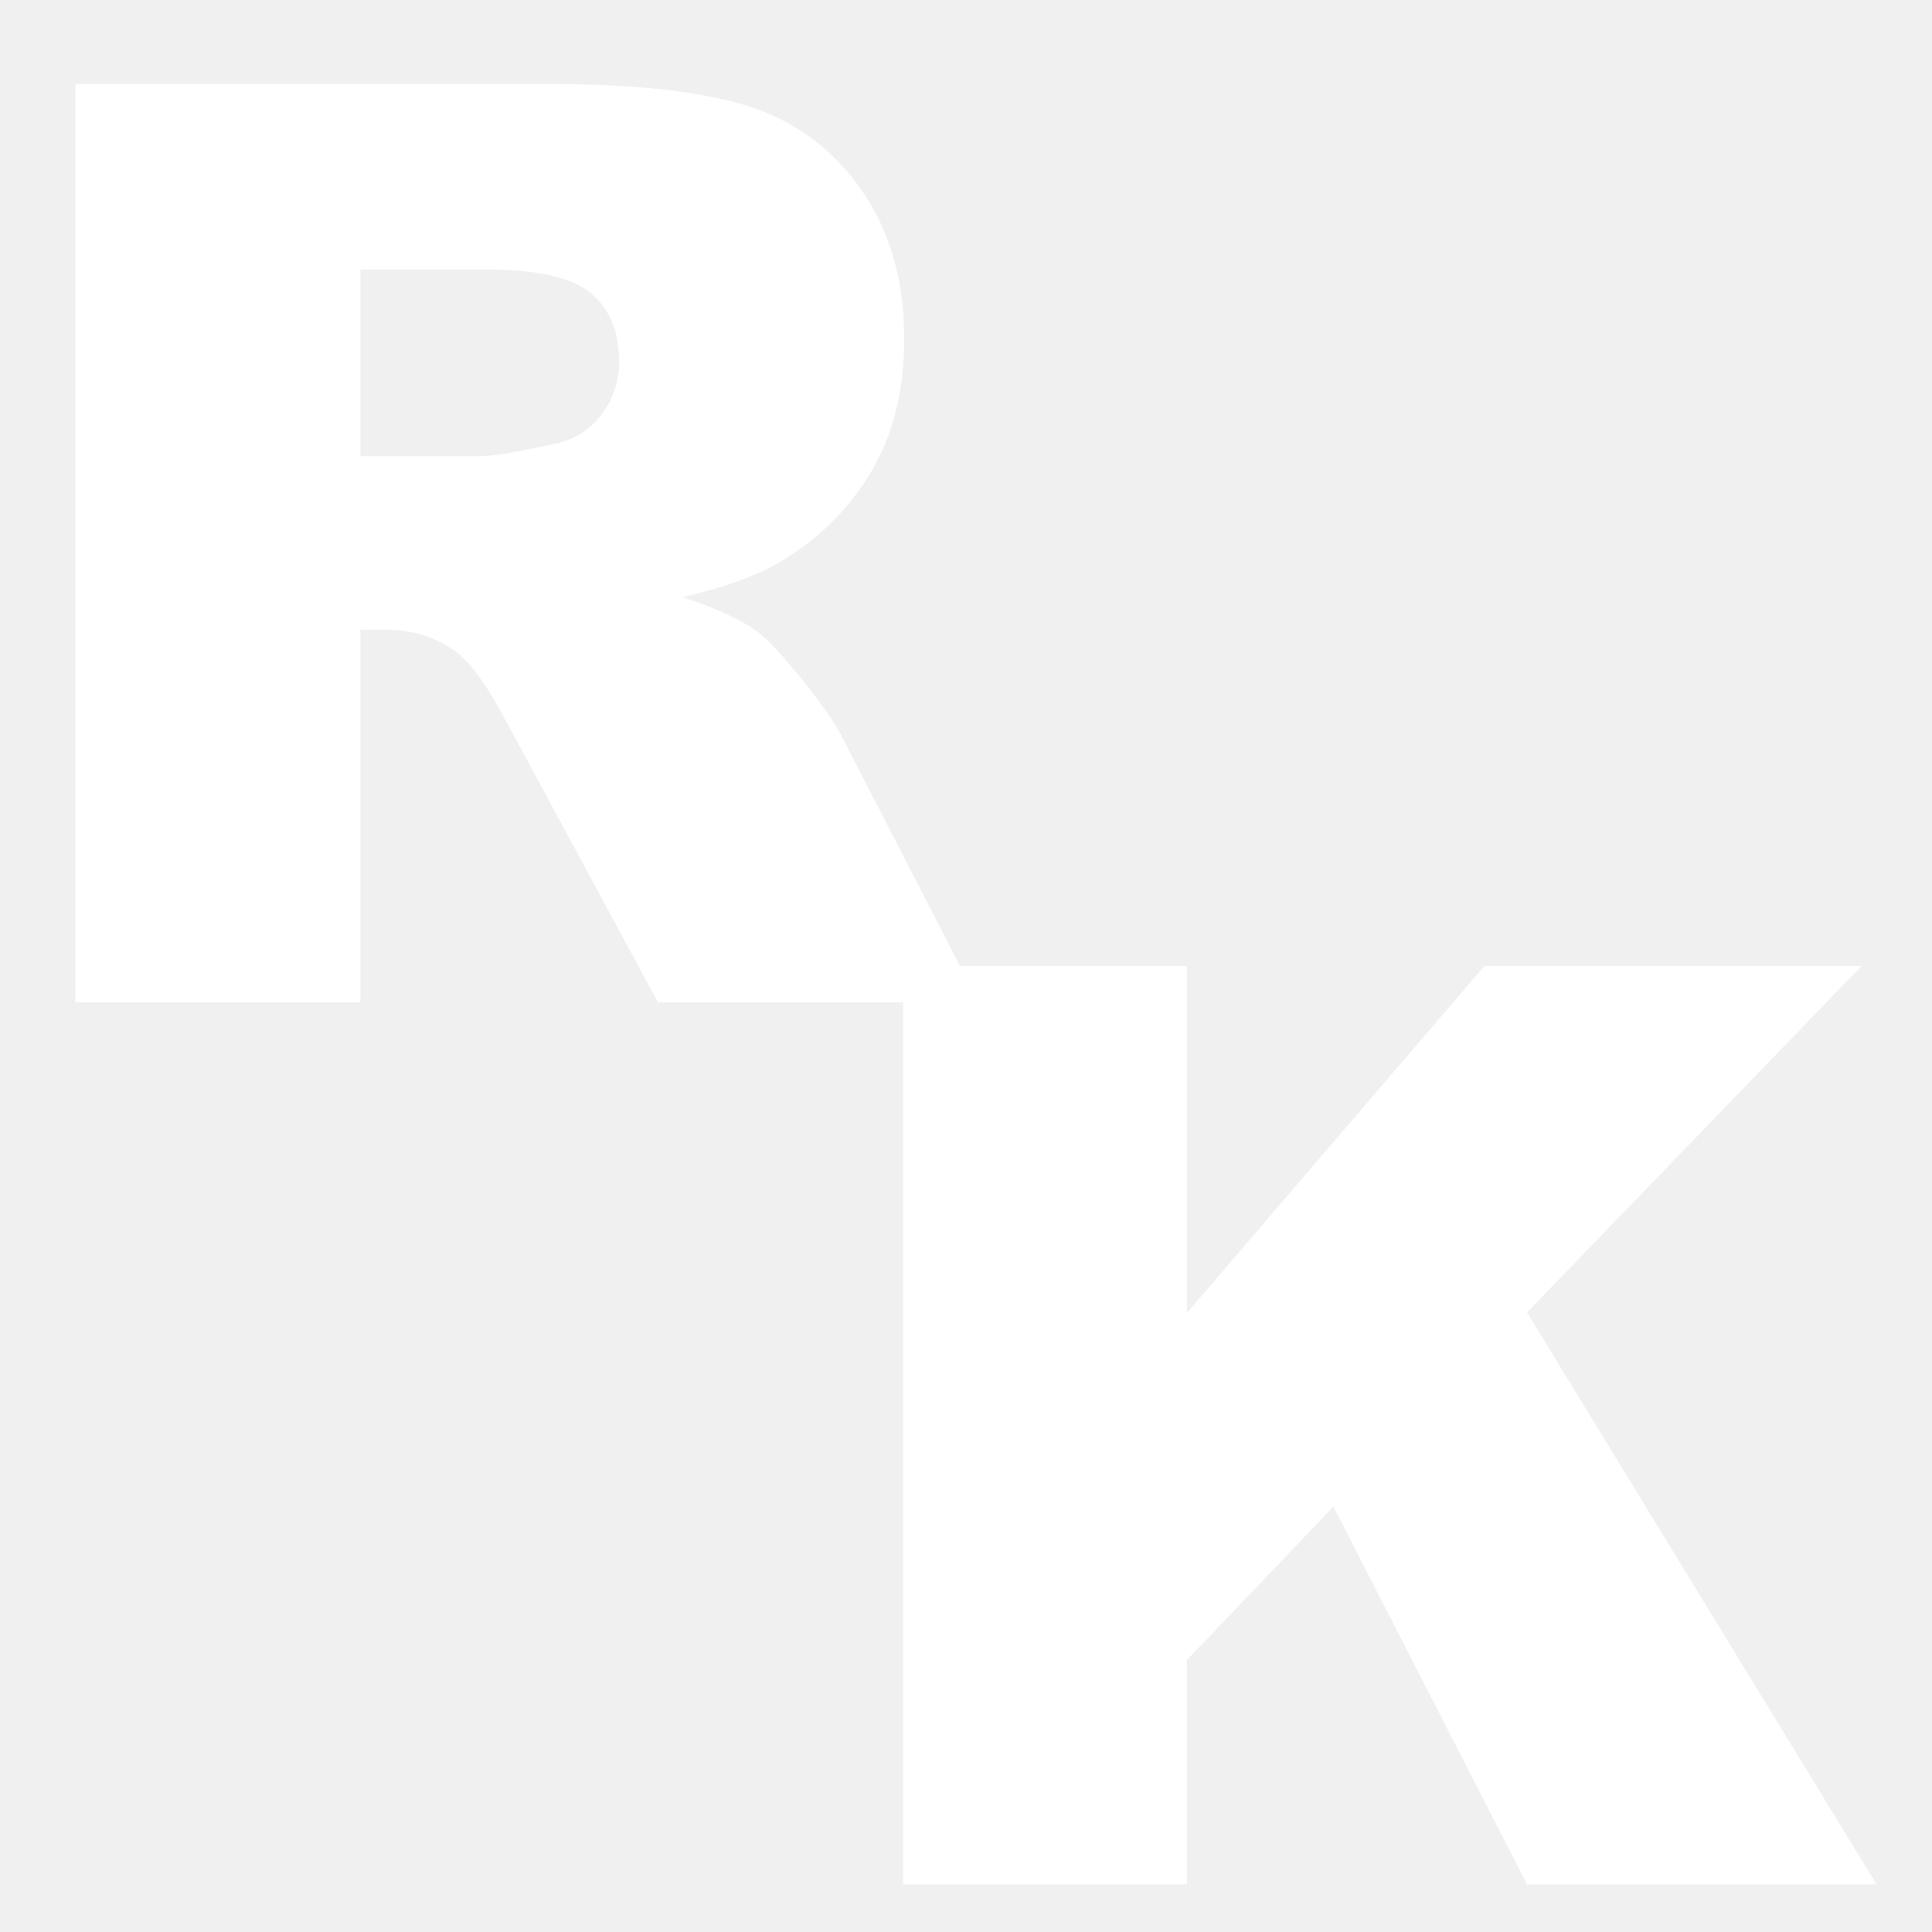
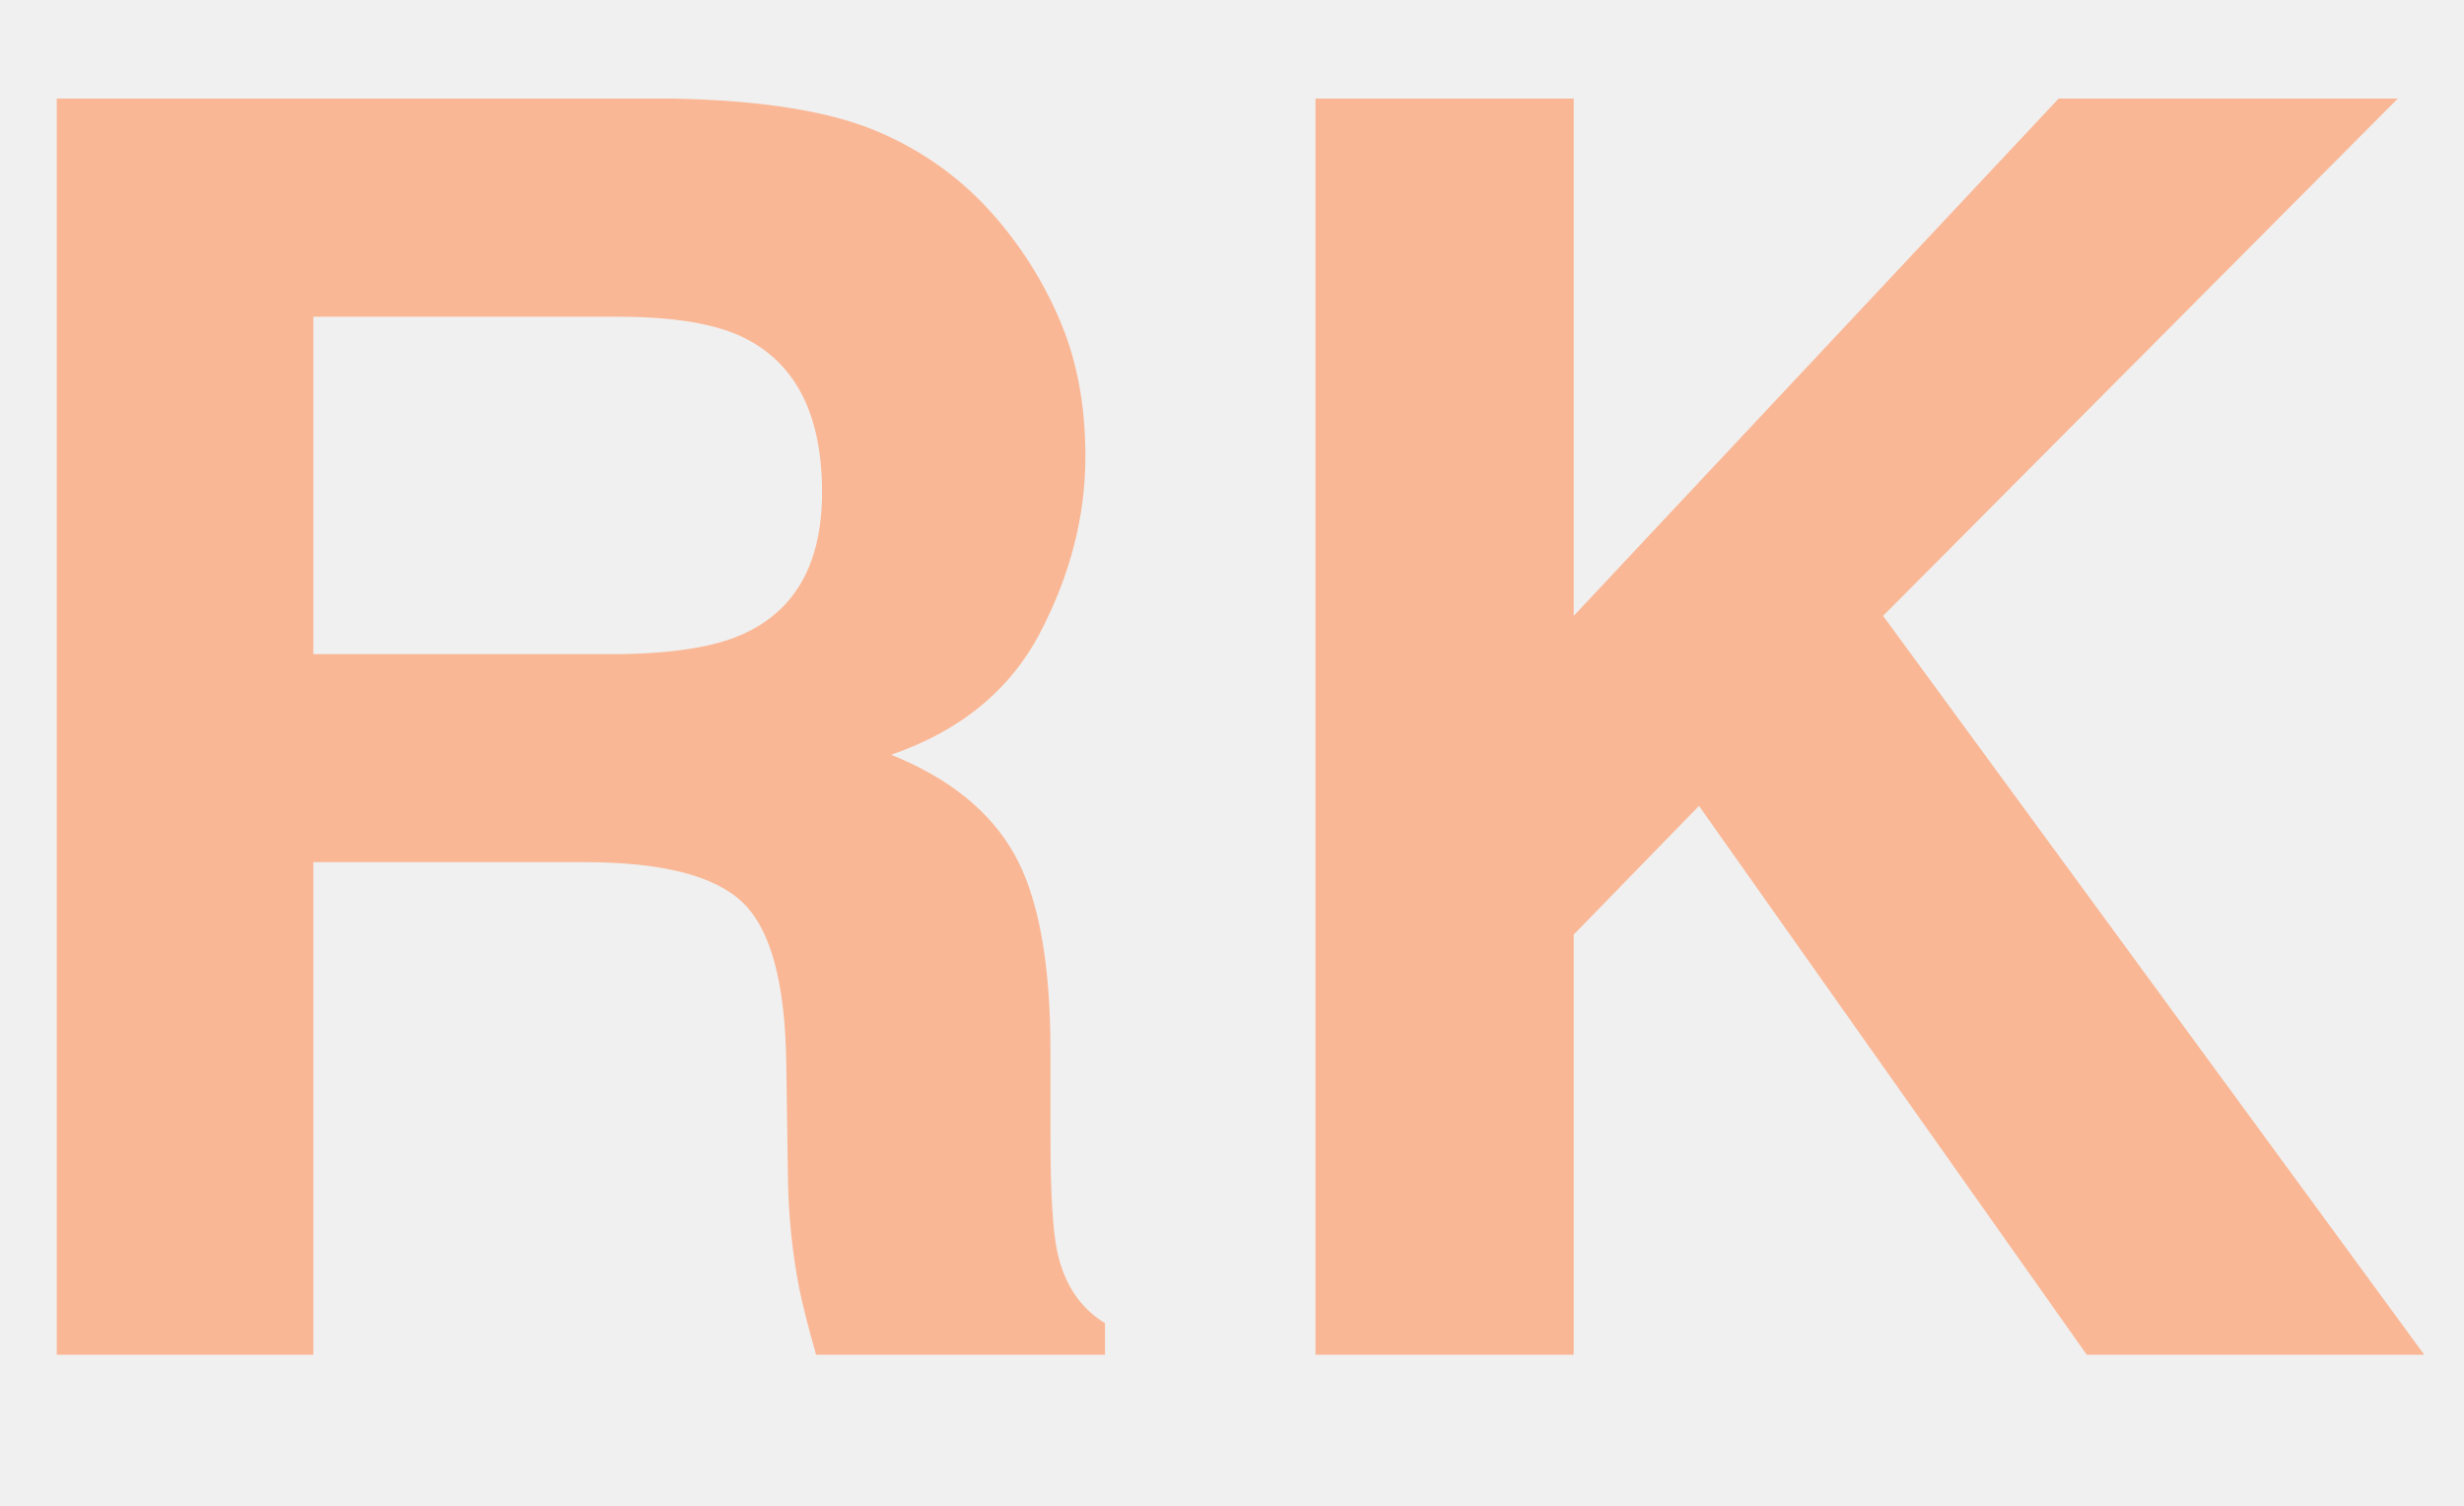
- <svg xmlns="http://www.w3.org/2000/svg" width="100%" height="100%" viewBox="0 0 128 128" version="1.1" xml:space="preserve" style="fill-rule:evenodd;clip-rule:evenodd;stroke-linejoin:round;stroke-miterlimit:2;">
-   <path d="M4.996,66.411l0,-60.844l31.336,-0c5.81,-0 10.251,0.498 13.323,1.494c3.071,0.996 5.547,2.843 7.429,5.541c1.881,2.697 2.822,5.983 2.822,9.857c0,3.375 -0.719,6.288 -2.158,8.736c-1.439,2.449 -3.417,4.434 -5.935,5.956c-1.605,0.969 -3.805,1.771 -6.599,2.407c2.241,0.748 3.873,1.495 4.897,2.242c0.692,0.498 1.695,1.563 3.009,3.195c1.314,1.633 2.193,2.892 2.636,3.777l9.089,17.639l-21.25,0l-10.044,-18.593c-1.273,-2.407 -2.407,-3.971 -3.403,-4.69c-1.356,-0.941 -2.892,-1.411 -4.607,-1.411l-1.66,-0l-0,24.694l-18.885,0Zm18.885,-36.191l7.927,0c0.858,0 2.518,-0.277 4.98,-0.83c1.245,-0.249 2.262,-0.885 3.051,-1.909c0.788,-1.024 1.183,-2.2 1.183,-3.528c-0,-1.965 -0.623,-3.473 -1.868,-4.524c-1.245,-1.051 -3.583,-1.577 -7.014,-1.577l-8.259,-0l-0,12.368Z" style="fill:#fff;fill-rule:nonzero;" />
-   <path d="M59.83,64l18.802,0l-0,22.993l19.714,-22.993l24.985,0l-22.163,22.952l23.159,37.893l-23.159,-0l-12.824,-25.027l-9.712,10.168l-0,14.859l-18.802,-0l0,-60.845Z" style="fill:#fff;fill-rule:nonzero;" />
+ <svg xmlns="http://www.w3.org/2000/svg" width="100%" height="100%" viewBox="0 0 72 44" version="1.1" xml:space="preserve" style="fill-rule:evenodd;clip-rule:evenodd;stroke-linejoin:round;stroke-miterlimit:2;">
+   <g>
+     <path d="M17.074,25.193l-7.919,-0l-0,14.393l-7.496,0l0,-36.706l18.004,0c2.574,0.05 4.553,0.365 5.94,0.946c1.386,0.581 2.56,1.436 3.523,2.565c0.797,0.93 1.428,1.959 1.893,3.088c0.465,1.129 0.697,2.416 0.697,3.86c0,1.743 -0.44,3.457 -1.32,5.142c-0.879,1.685 -2.332,2.877 -4.358,3.574c1.694,0.68 2.893,1.648 3.599,2.901c0.705,1.253 1.058,3.167 1.058,5.74l0,2.465c0,1.677 0.067,2.814 0.199,3.412c0.2,0.946 0.664,1.643 1.395,2.092l-0,0.921l-8.442,0c-0.232,-0.813 -0.398,-1.469 -0.498,-1.967c-0.199,-1.03 -0.307,-2.084 -0.324,-3.163l-0.05,-3.411c-0.033,-2.341 -0.46,-3.902 -1.282,-4.682c-0.822,-0.78 -2.362,-1.17 -4.619,-1.17Zm4.656,-6.674c1.528,-0.698 2.291,-2.076 2.291,-4.134c0,-2.225 -0.738,-3.719 -2.216,-4.483c-0.83,-0.431 -2.075,-0.647 -3.735,-0.647l-8.915,0l-0,9.861l8.691,0c1.726,0 3.021,-0.199 3.884,-0.597Z" style="fill:#fab795;fill-rule:nonzero;" />
+     <path d="M70.838,39.586l-9.862,0l-11.33,-16.037l-3.661,3.76l0,12.277l-7.545,0l-0,-36.706l7.545,0l0,15.116l14.17,-15.116l9.911,0l-15.041,15.116l15.813,21.59Z" style="fill:#fab795;fill-rule:nonzero;" />
+   </g>
</svg>
